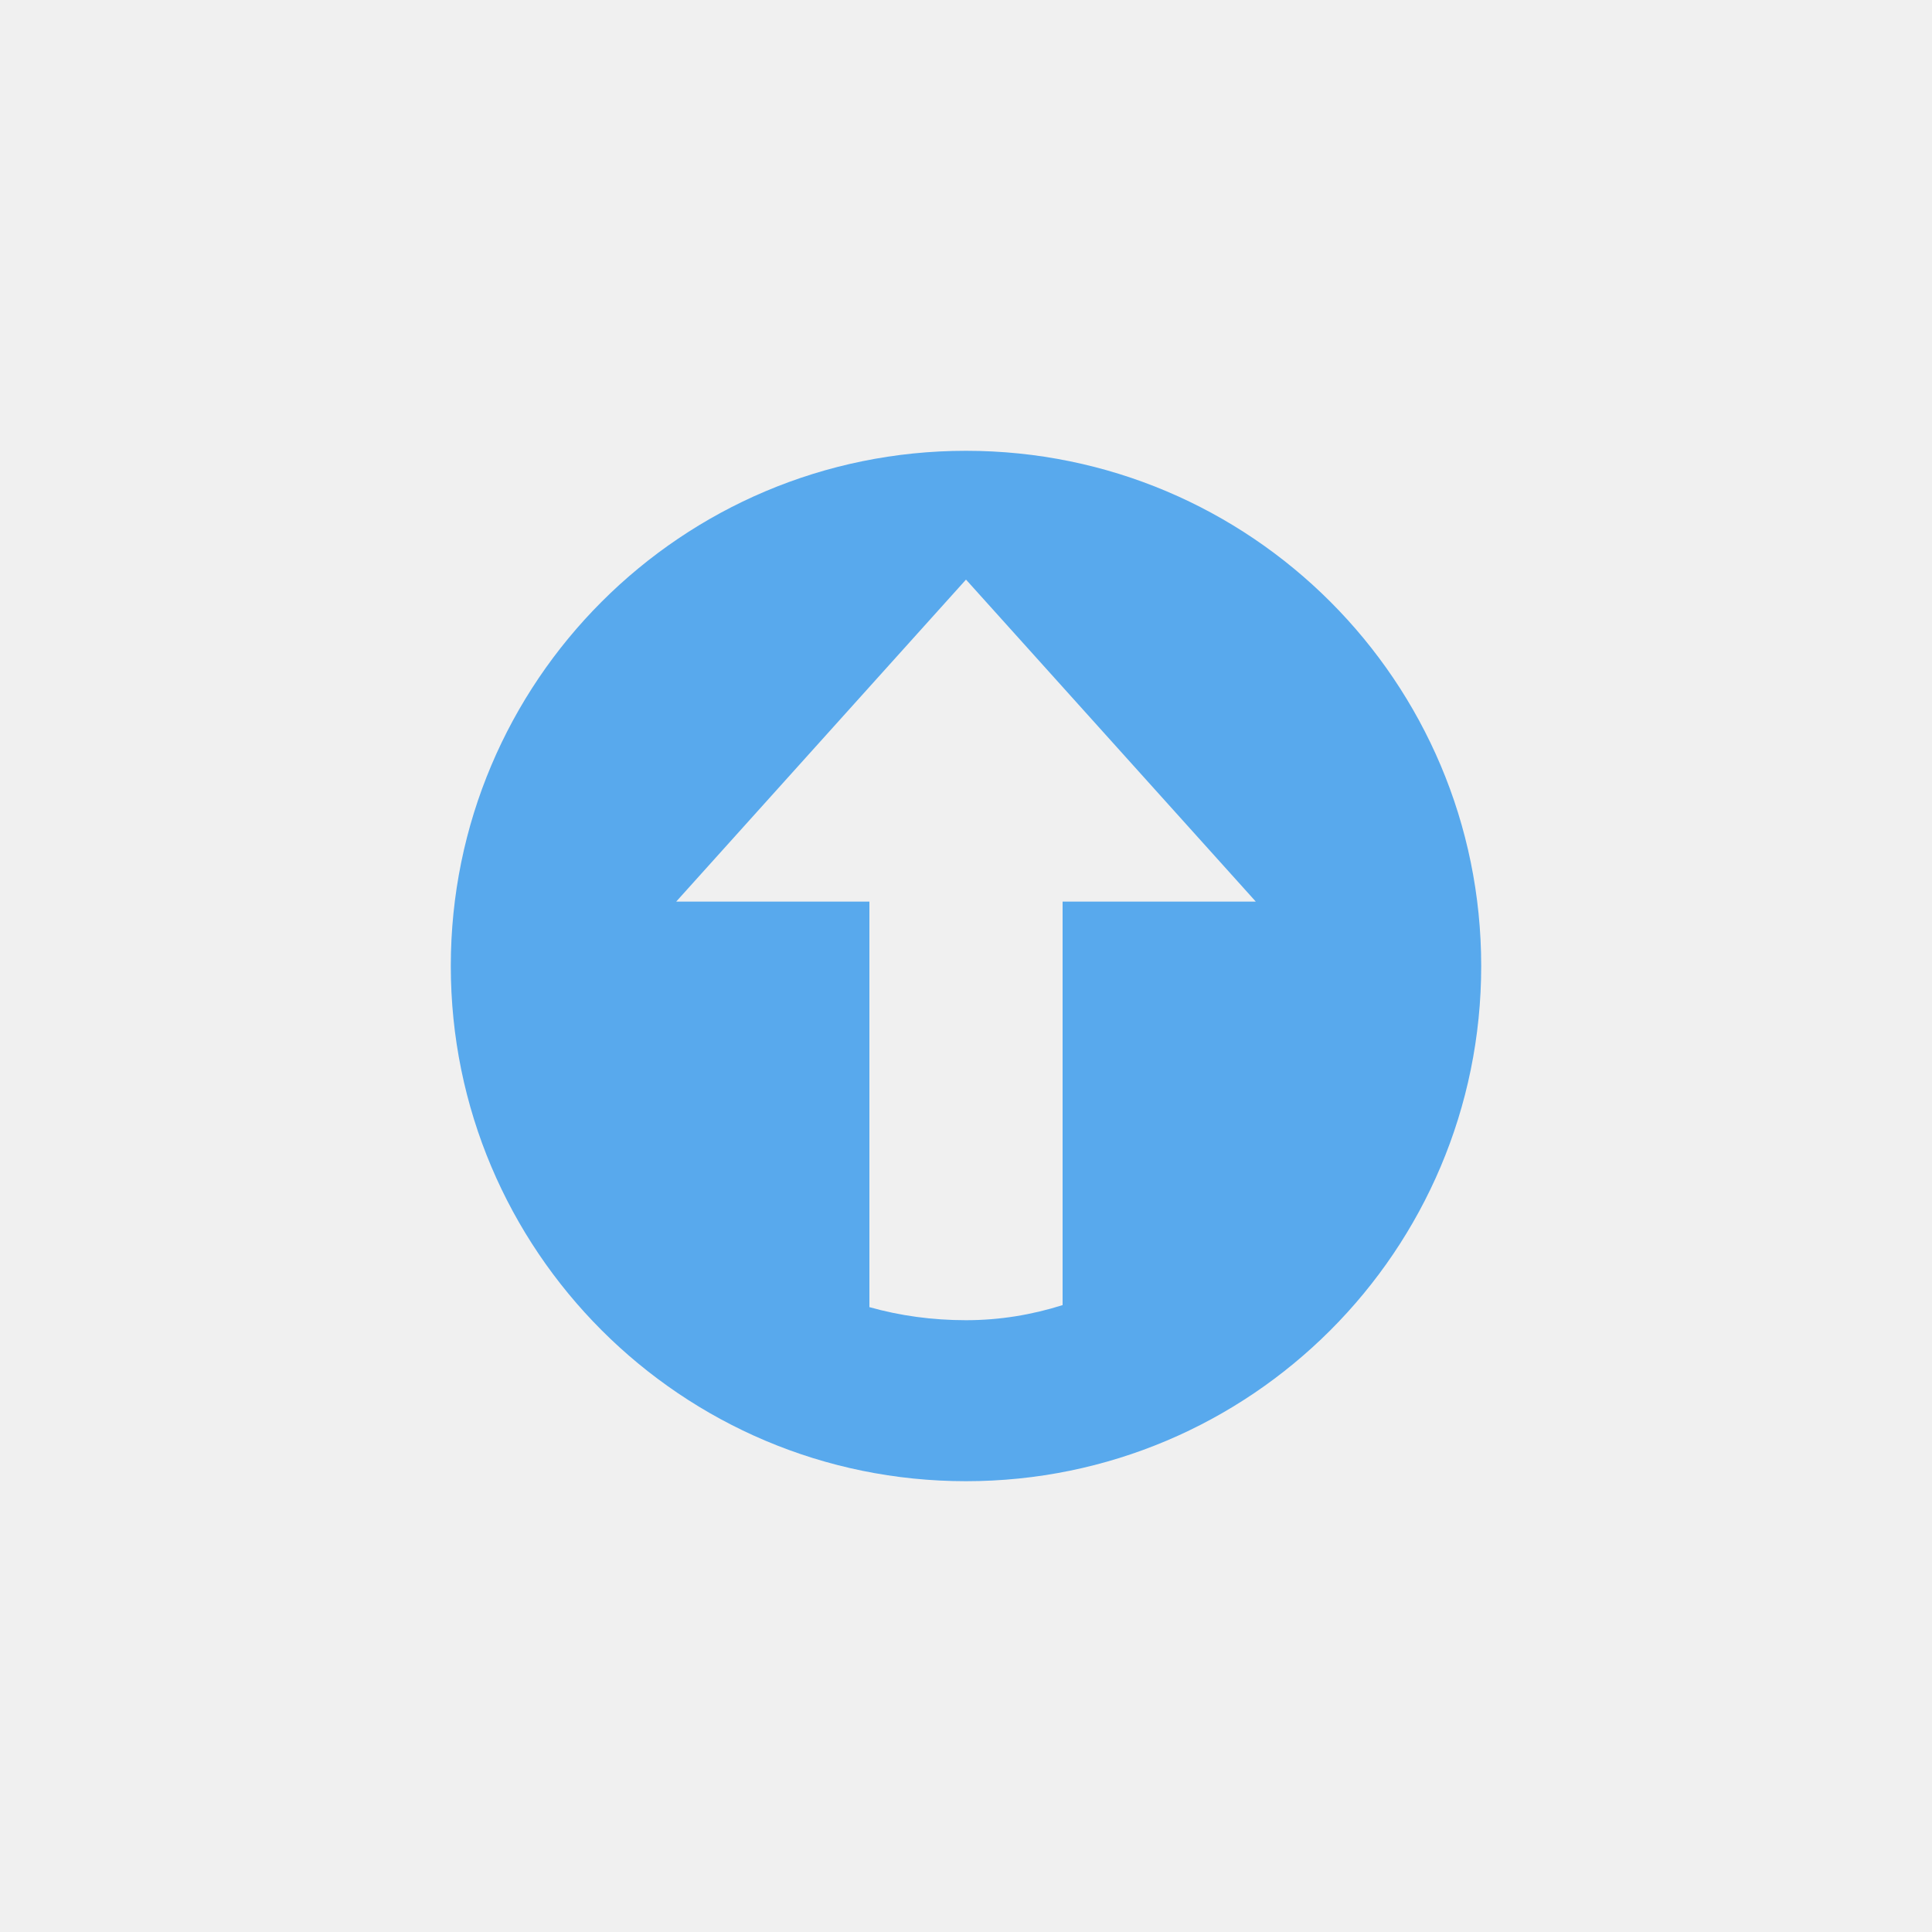
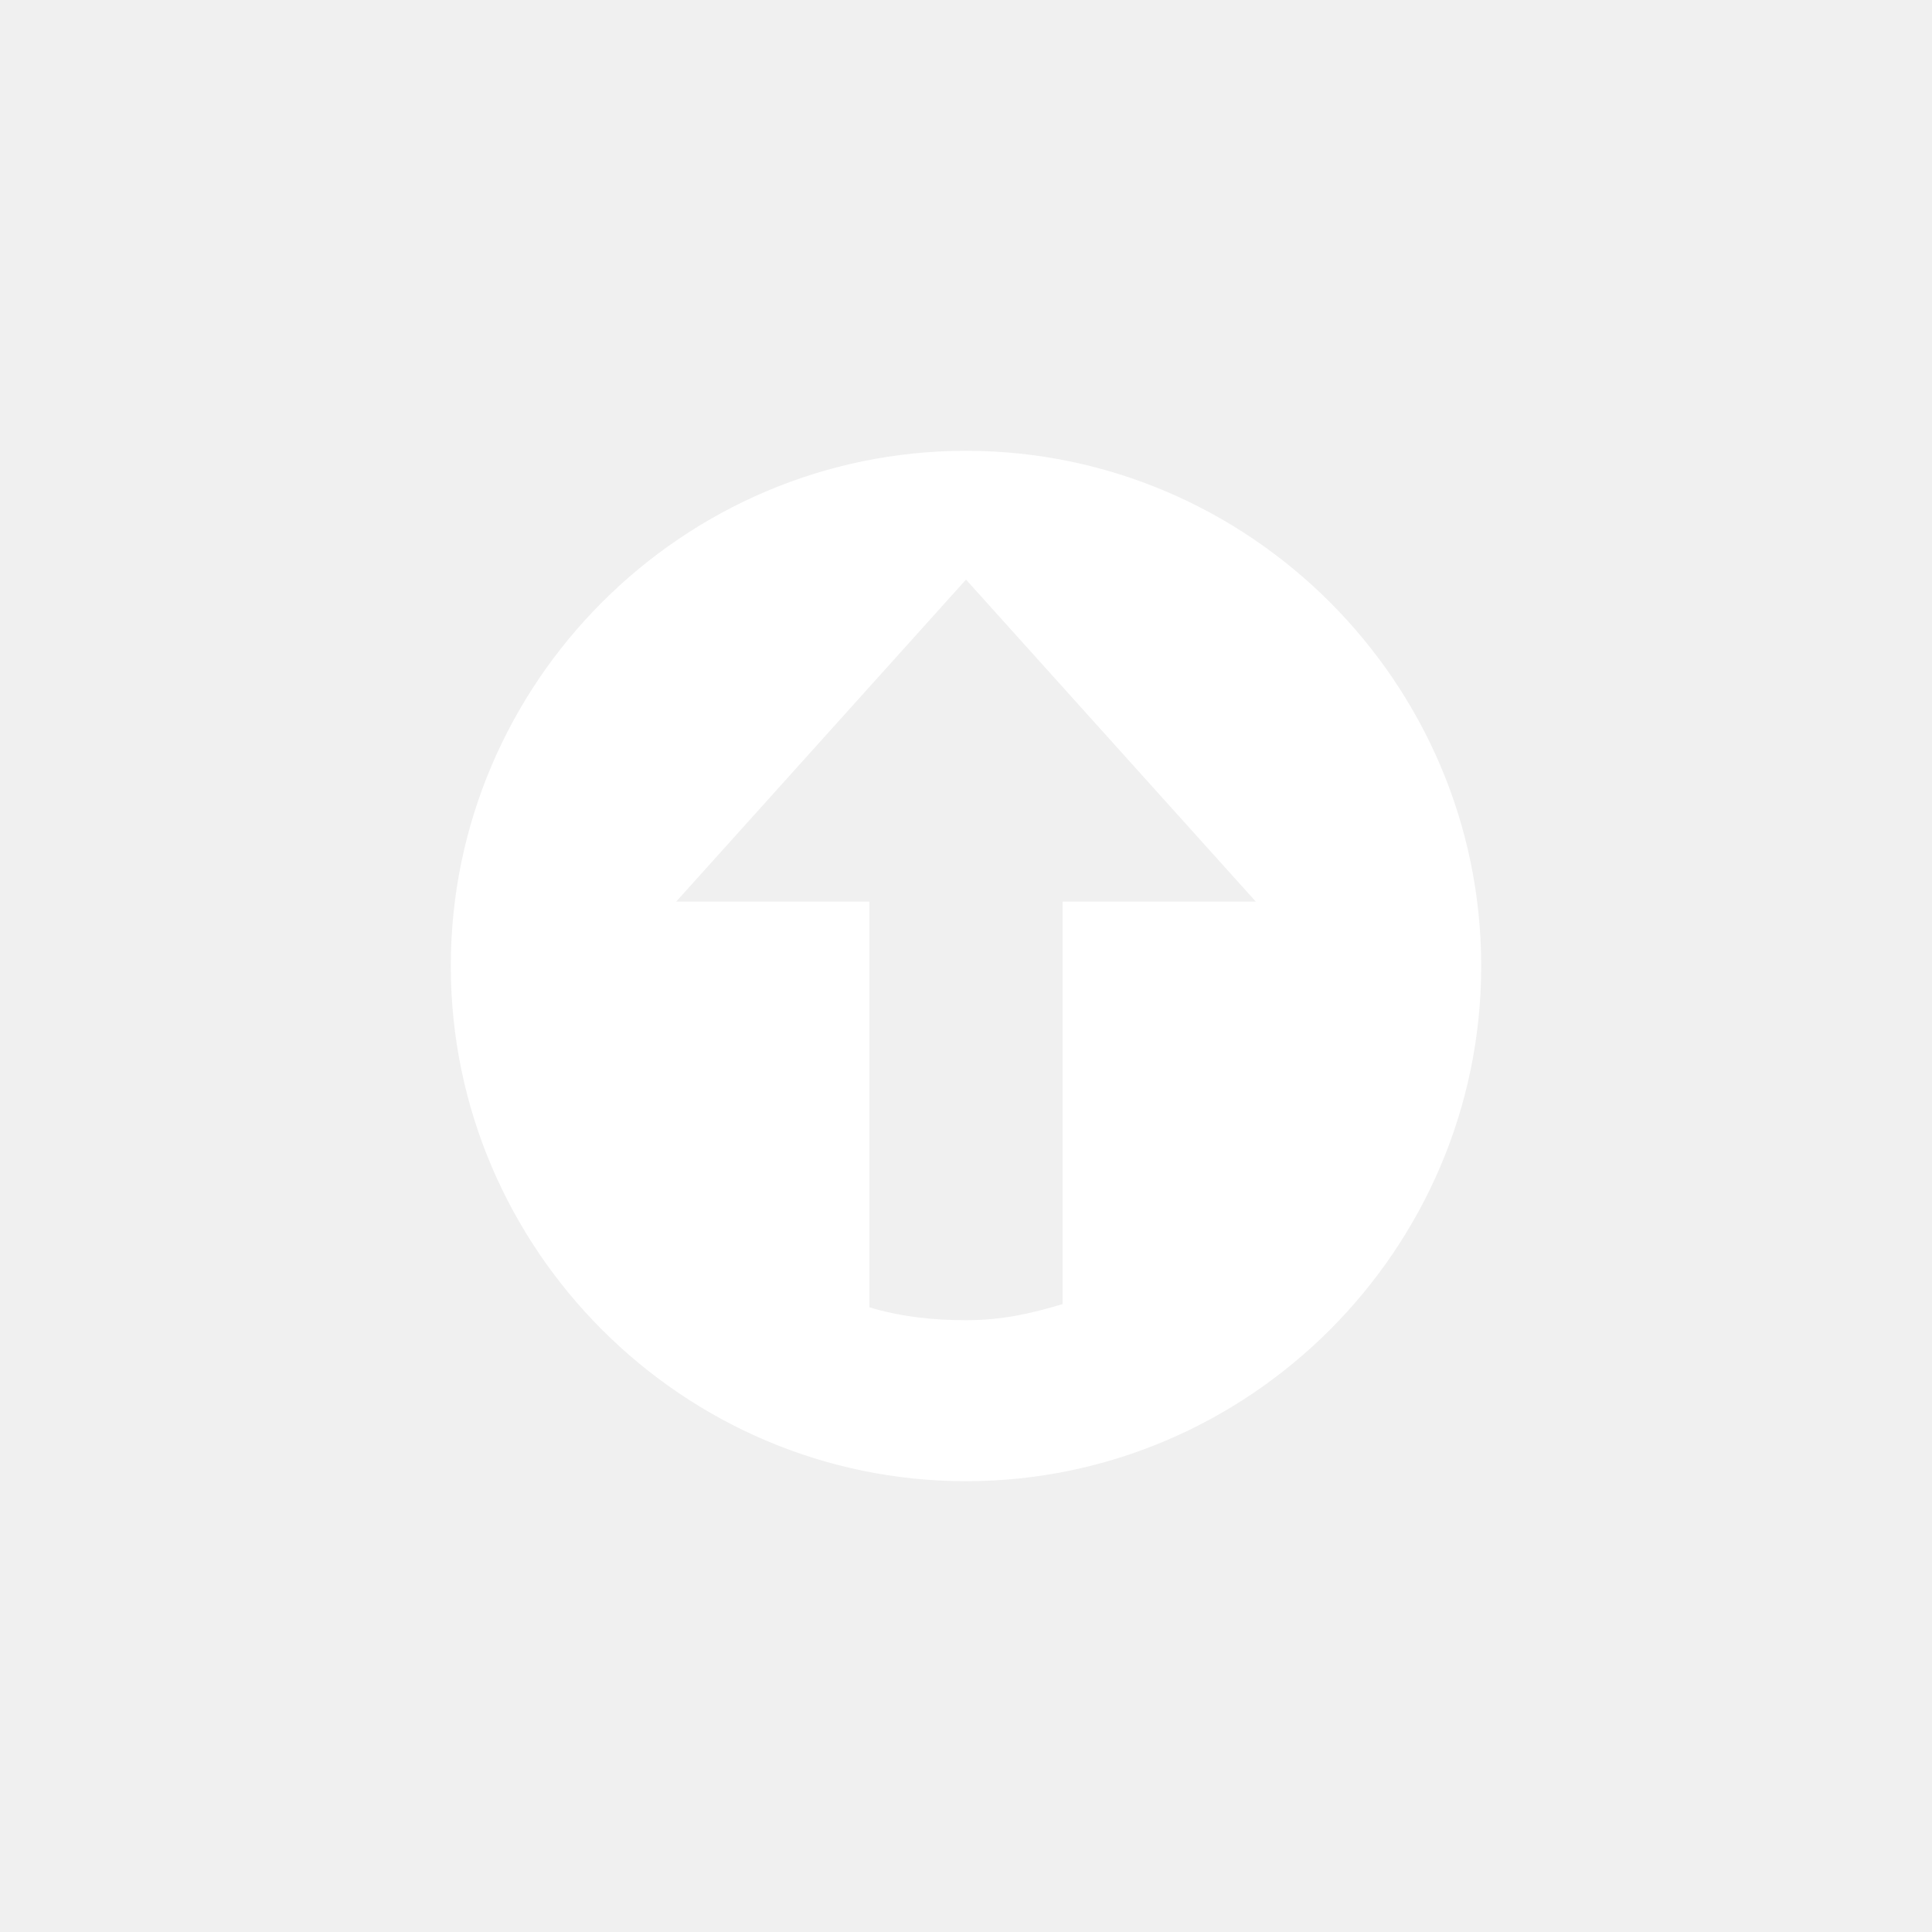
- <svg xmlns="http://www.w3.org/2000/svg" version="1.1" x="0" y="0" width="60" height="60" viewBox="0 0 60 60">
-   <path d="M30,14 C21.163,14 14,21.163 14,30 C14,38.837 21.163,46 30,46 C38.837,46 46,38.837 46,30 C46,21.163 38.837,14 30,14 z M30,18 L39,28 L33,28 L33,40.531 C32.047,40.832 31.051,41 30,41 C28.96,41 27.953,40.863 27,40.594 L27,28 L21,28 L30,18 z" fill="#58A9ED" />
+ <svg xmlns="http://www.w3.org/2000/svg" version="1.1" id="Layer_1" x="0px" y="0px" viewBox="0 0 60 60" style="enable-background:new 0 0 60 60;" xml:space="preserve">
+   <style type="text/css">
+ 	.st0{fill:#FFFFFF;}
+ </style>
+   <path class="st0" d="M30,14c-8.8,0-16,7.2-16,16s7.2,16,16,16s16-7.2,16-16S38.8,14,30,14z M30,18l9,10h-6v12.5  c-1,0.3-1.9,0.5-3,0.5c-1,0-2-0.1-3-0.4V28h-6L30,18z" />
</svg>
